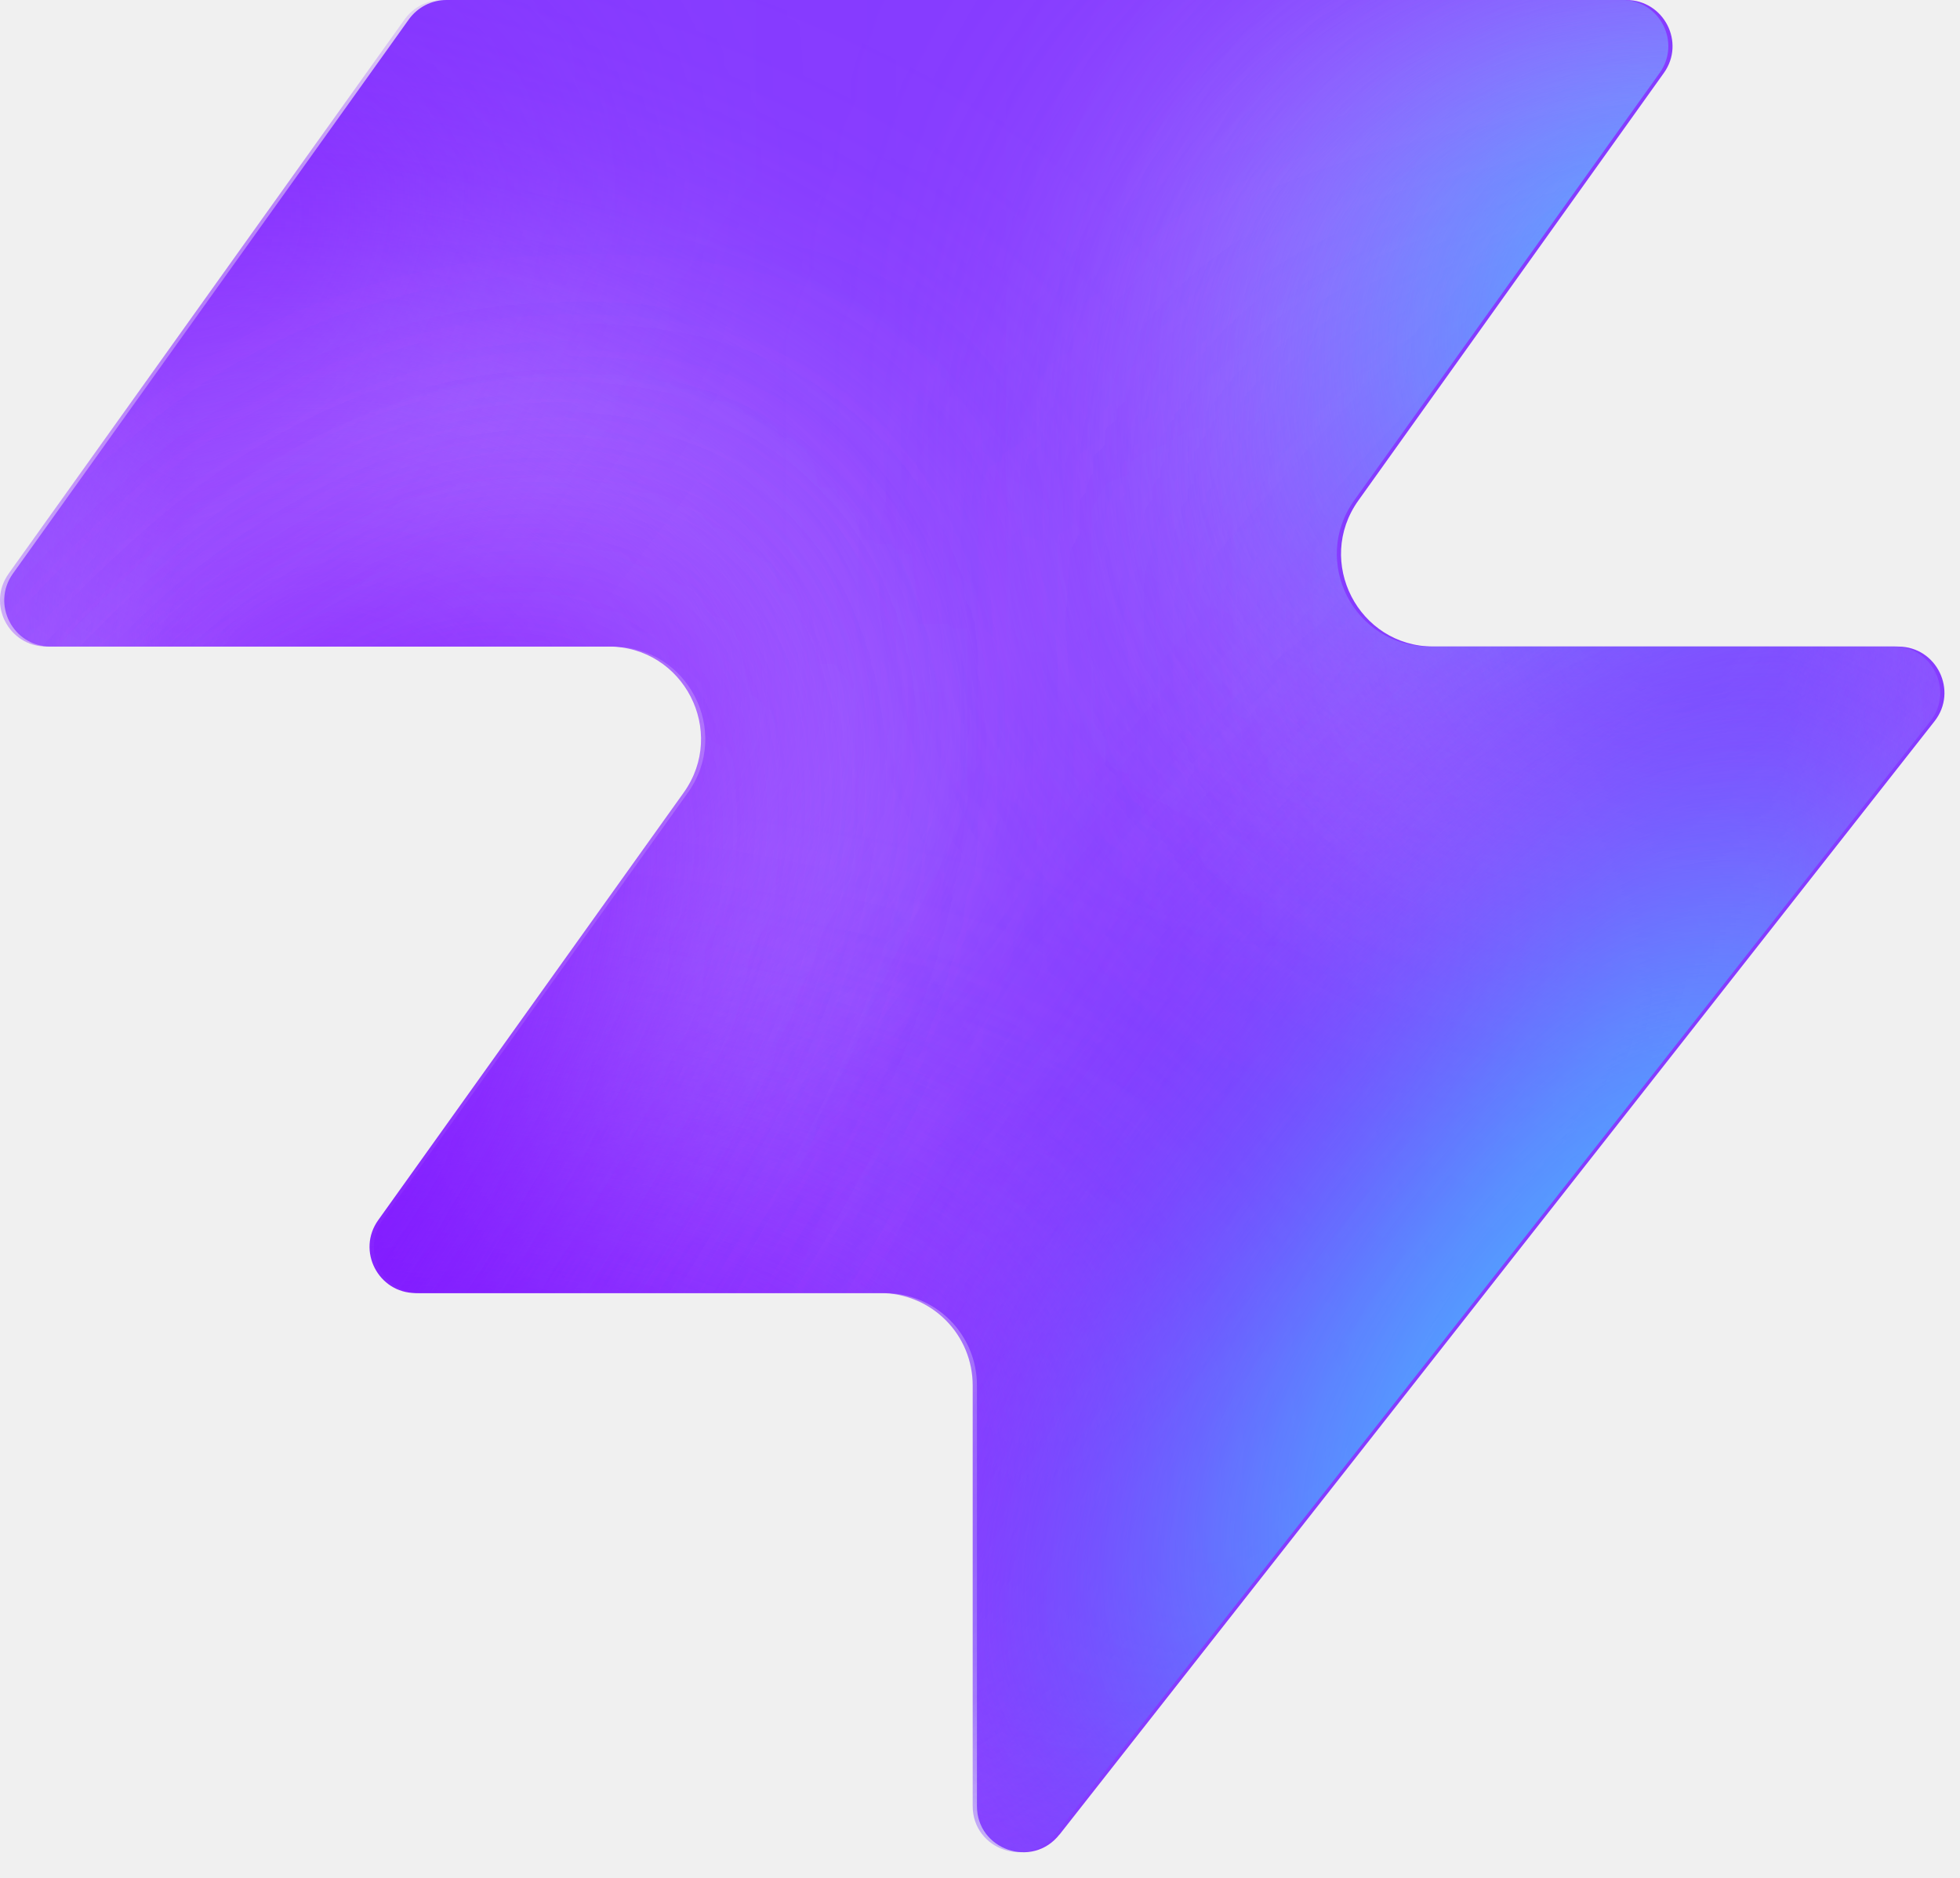
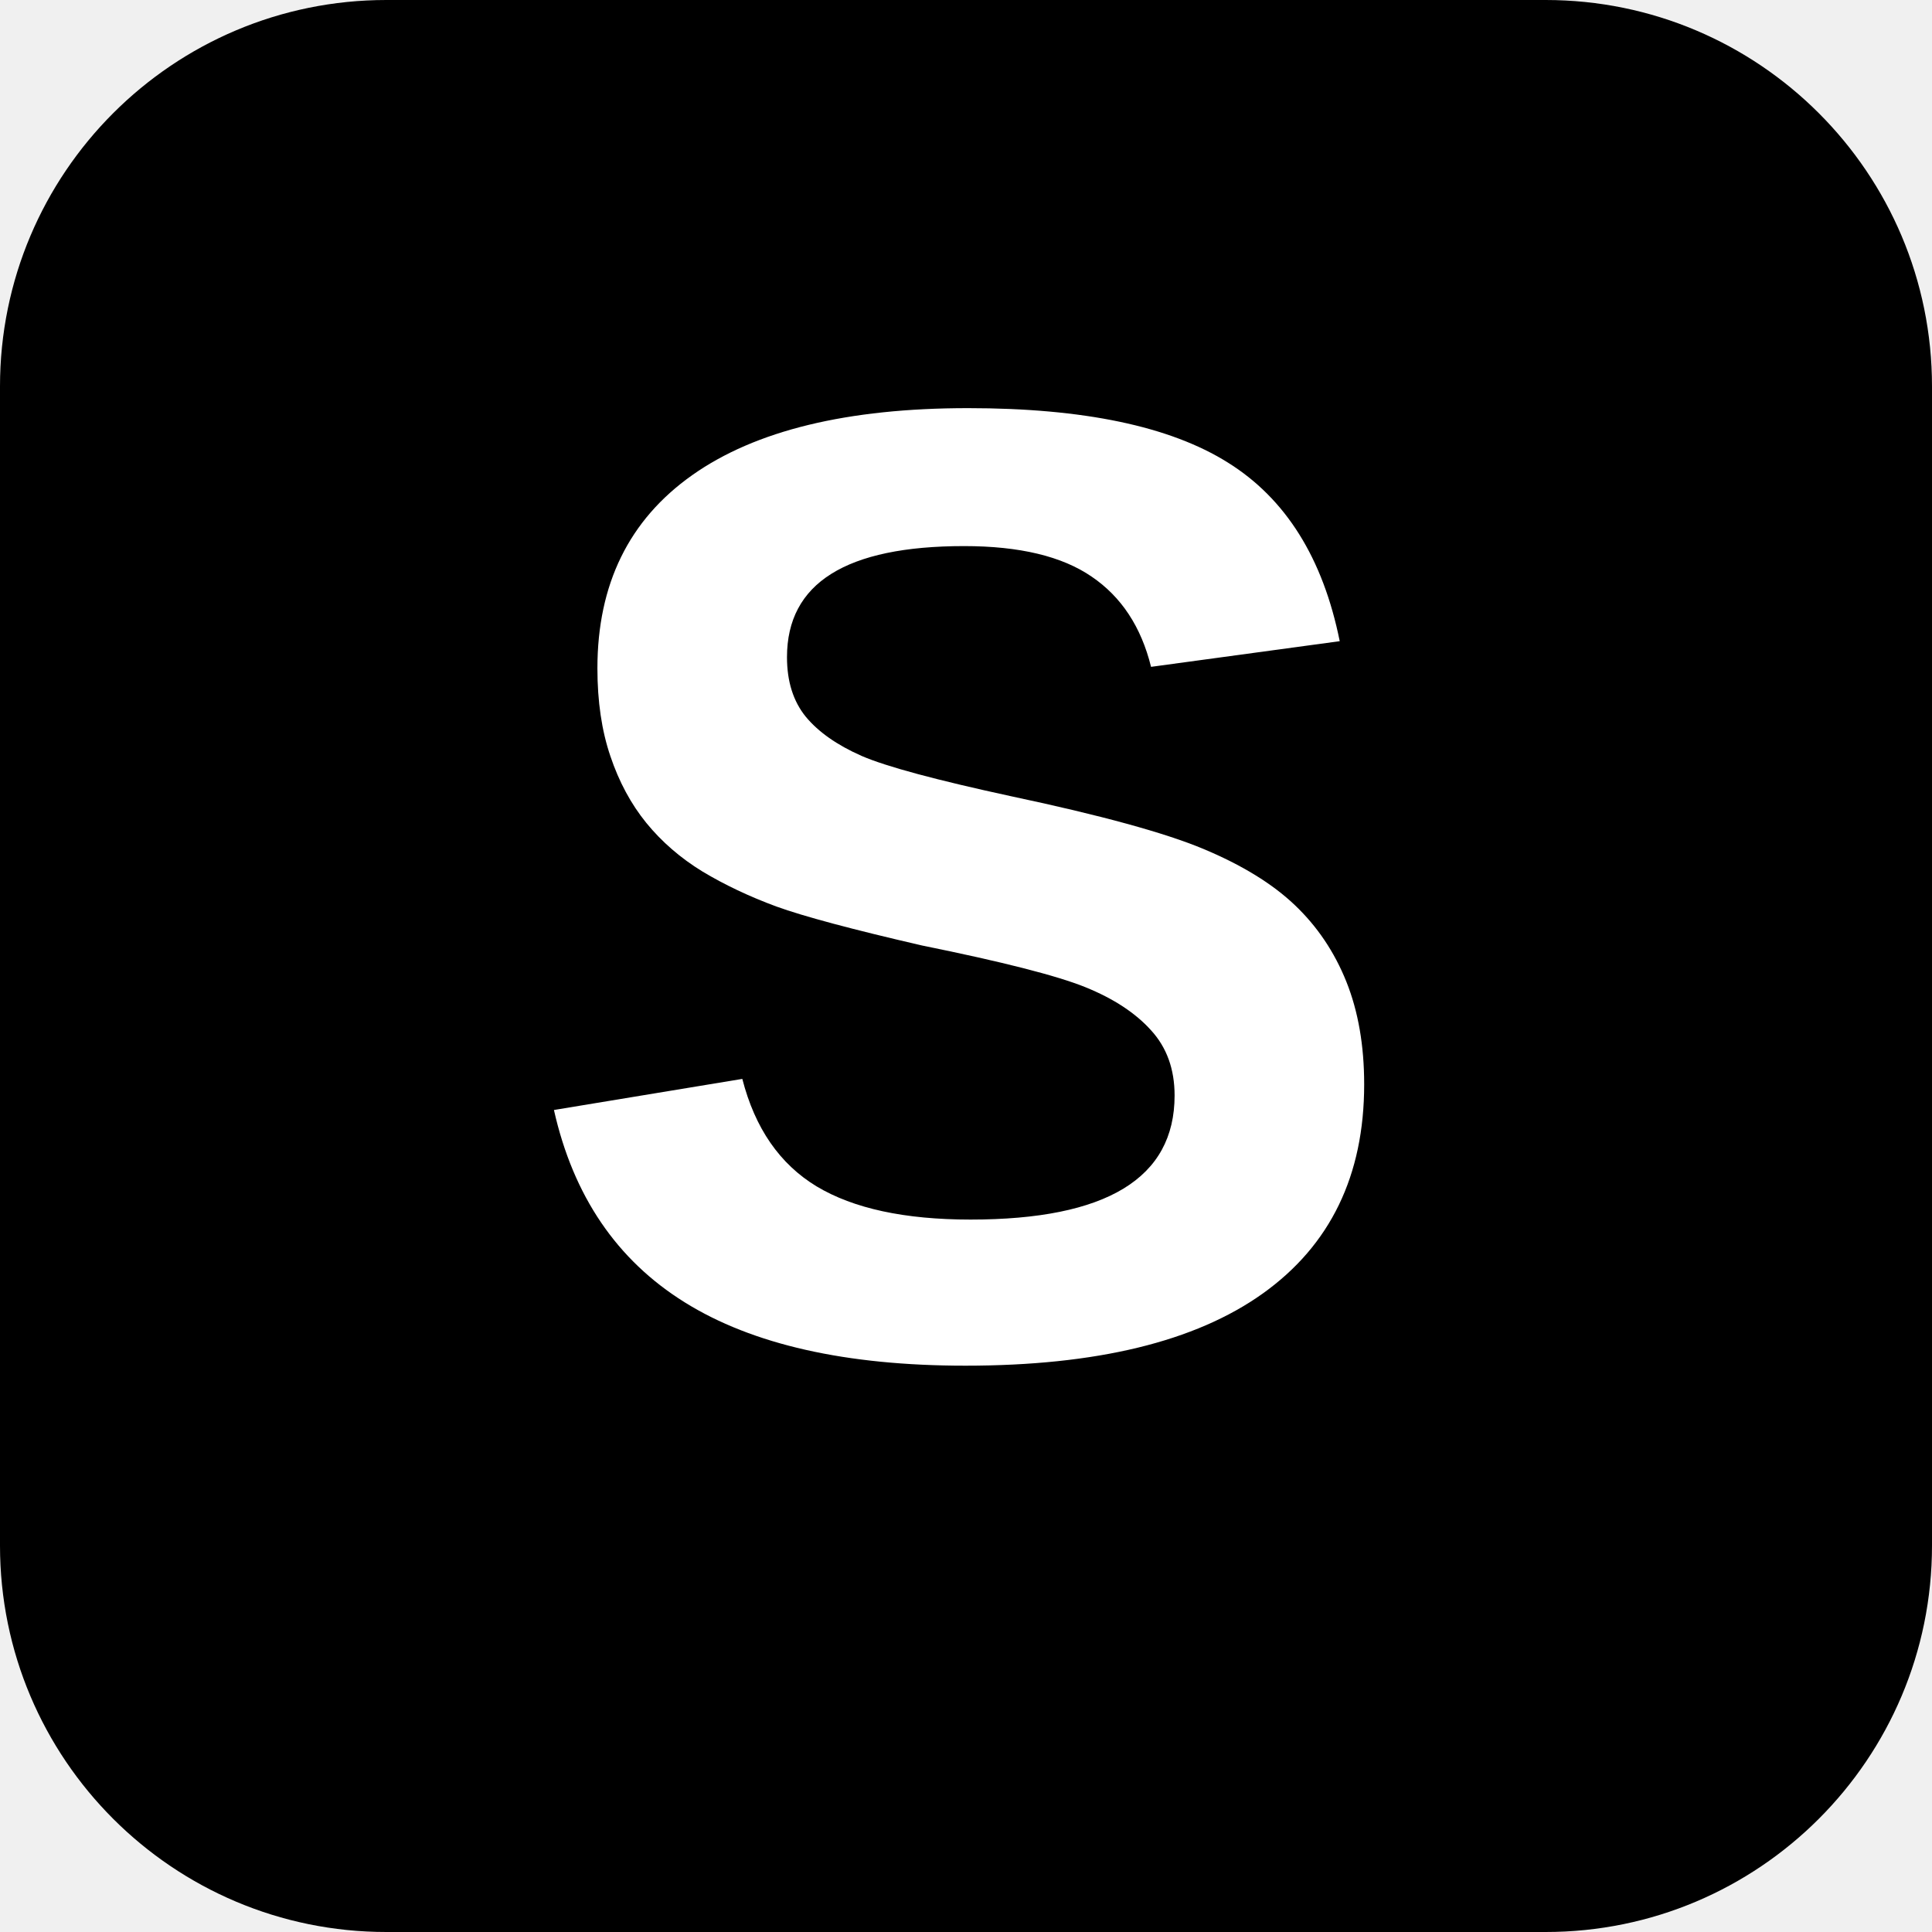
- <svg xmlns="http://www.w3.org/2000/svg" width="48" height="46" fill="none" viewBox="0 0 48 46">
-   <path fill="#863bff" d="M25.946 44.938c-.664.845-2.021.375-2.021-.698V33.937a2.26 2.26 0 0 0-2.262-2.262H10.287c-.92 0-1.456-1.04-.92-1.788l7.48-10.471c1.07-1.497 0-3.578-1.842-3.578H1.237c-.92 0-1.456-1.04-.92-1.788L10.013.474c.214-.297.556-.474.92-.474h28.894c.92 0 1.456 1.04.92 1.788l-7.48 10.471c-1.07 1.498 0 3.579 1.842 3.579h11.377c.943 0 1.473 1.088.89 1.83L25.947 44.94z" style="fill:#863bff;fill:color(display-p3 .525 .23 1);fill-opacity:1" />
-   <mask id="a" width="48" height="46" x="0" y="0" maskUnits="userSpaceOnUse" style="mask-type:alpha">
-     <path fill="#000" d="M25.842 44.938c-.664.844-2.021.375-2.021-.698V33.937a2.26 2.26 0 0 0-2.262-2.262H10.183c-.92 0-1.456-1.04-.92-1.788l7.48-10.471c1.07-1.498 0-3.579-1.842-3.579H1.133c-.92 0-1.456-1.04-.92-1.787L9.91.473c.214-.297.556-.474.92-.474h28.894c.92 0 1.456 1.04.92 1.788l-7.48 10.471c-1.07 1.498 0 3.578 1.842 3.578h11.377c.943 0 1.473 1.088.89 1.832L25.843 44.94z" style="fill:#000;fill-opacity:1" />
-   </mask>
-   <g mask="url(#a)">
-     <g filter="url(#b)">
-       <ellipse cx="5.508" cy="14.704" fill="#ede6ff" rx="5.508" ry="14.704" style="fill:#ede6ff;fill:color(display-p3 .927 .903 1);fill-opacity:1" transform="matrix(.00324 1 1 -.00324 -4.47 31.516)" />
-     </g>
-     <g filter="url(#c)">
-       <ellipse cx="10.399" cy="29.851" fill="#ede6ff" rx="10.399" ry="29.851" style="fill:#ede6ff;fill:color(display-p3 .927 .903 1);fill-opacity:1" transform="matrix(.00324 1 1 -.00324 -39.328 7.883)" />
-     </g>
-     <g filter="url(#d)">
-       <ellipse cx="5.508" cy="30.487" fill="#7e14ff" rx="5.508" ry="30.487" style="fill:#7e14ff;fill:color(display-p3 .492 .077 1);fill-opacity:1" transform="rotate(89.814 -25.913 -14.639)scale(1 -1)" />
-     </g>
-     <g filter="url(#e)">
-       <ellipse cx="5.508" cy="30.599" fill="#7e14ff" rx="5.508" ry="30.599" style="fill:#7e14ff;fill:color(display-p3 .492 .077 1);fill-opacity:1" transform="rotate(89.814 -32.644 -3.334)scale(1 -1)" />
-     </g>
-     <g filter="url(#f)">
-       <ellipse cx="5.508" cy="30.599" fill="#7e14ff" rx="5.508" ry="30.599" style="fill:#7e14ff;fill:color(display-p3 .492 .077 1);fill-opacity:1" transform="matrix(.00324 1 1 -.00324 -34.34 30.47)" />
-     </g>
-     <g filter="url(#g)">
-       <ellipse cx="14.072" cy="22.078" fill="#ede6ff" rx="14.072" ry="22.078" style="fill:#ede6ff;fill:color(display-p3 .927 .903 1);fill-opacity:1" transform="rotate(93.35 24.506 48.493)scale(-1 1)" />
-     </g>
-     <g filter="url(#h)">
-       <ellipse cx="3.47" cy="21.501" fill="#7e14ff" rx="3.47" ry="21.501" style="fill:#7e14ff;fill:color(display-p3 .492 .077 1);fill-opacity:1" transform="rotate(89.009 28.708 47.59)scale(-1 1)" />
-     </g>
-     <g filter="url(#i)">
-       <ellipse cx="3.47" cy="21.501" fill="#7e14ff" rx="3.47" ry="21.501" style="fill:#7e14ff;fill:color(display-p3 .492 .077 1);fill-opacity:1" transform="rotate(89.009 28.708 47.59)scale(-1 1)" />
-     </g>
-     <g filter="url(#j)">
-       <ellipse cx=".387" cy="8.972" fill="#7e14ff" rx="4.407" ry="29.108" style="fill:#7e14ff;fill:color(display-p3 .492 .077 1);fill-opacity:1" transform="rotate(39.51 .387 8.972)" />
-     </g>
-     <g filter="url(#k)">
-       <ellipse cx="47.523" cy="-6.092" fill="#7e14ff" rx="4.407" ry="29.108" style="fill:#7e14ff;fill:color(display-p3 .492 .077 1);fill-opacity:1" transform="rotate(37.892 47.523 -6.092)" />
-     </g>
-     <g filter="url(#l)">
-       <ellipse cx="41.412" cy="6.333" fill="#47bfff" rx="5.971" ry="9.665" style="fill:#47bfff;fill:color(display-p3 .28 .748 1);fill-opacity:1" transform="rotate(37.892 41.412 6.333)" />
-     </g>
-     <g filter="url(#m)">
-       <ellipse cx="-1.879" cy="38.332" fill="#7e14ff" rx="4.407" ry="29.108" style="fill:#7e14ff;fill:color(display-p3 .492 .077 1);fill-opacity:1" transform="rotate(37.892 -1.88 38.332)" />
-     </g>
-     <g filter="url(#n)">
-       <ellipse cx="-1.879" cy="38.332" fill="#7e14ff" rx="4.407" ry="29.108" style="fill:#7e14ff;fill:color(display-p3 .492 .077 1);fill-opacity:1" transform="rotate(37.892 -1.88 38.332)" />
-     </g>
-     <g filter="url(#o)">
-       <ellipse cx="35.651" cy="29.907" fill="#7e14ff" rx="4.407" ry="29.108" style="fill:#7e14ff;fill:color(display-p3 .492 .077 1);fill-opacity:1" transform="rotate(37.892 35.651 29.907)" />
-     </g>
-     <g filter="url(#p)">
-       <ellipse cx="38.418" cy="32.4" fill="#47bfff" rx="5.971" ry="15.297" style="fill:#47bfff;fill:color(display-p3 .28 .748 1);fill-opacity:1" transform="rotate(37.892 38.418 32.4)" />
-     </g>
-   </g>
-   <defs>
-     <filter id="b" width="60.045" height="41.654" x="-19.77" y="16.149" color-interpolation-filters="sRGB" filterUnits="userSpaceOnUse">
-       <feFlood flood-opacity="0" result="BackgroundImageFix" />
-       <feBlend in="SourceGraphic" in2="BackgroundImageFix" result="shape" />
-       <feGaussianBlur result="effect1_foregroundBlur_2002_17158" stdDeviation="7.659" />
-     </filter>
-     <filter id="c" width="90.34" height="51.437" x="-54.613" y="-7.533" color-interpolation-filters="sRGB" filterUnits="userSpaceOnUse">
-       <feFlood flood-opacity="0" result="BackgroundImageFix" />
-       <feBlend in="SourceGraphic" in2="BackgroundImageFix" result="shape" />
-       <feGaussianBlur result="effect1_foregroundBlur_2002_17158" stdDeviation="7.659" />
-     </filter>
-     <filter id="d" width="79.355" height="29.4" x="-49.64" y="2.03" color-interpolation-filters="sRGB" filterUnits="userSpaceOnUse">
-       <feFlood flood-opacity="0" result="BackgroundImageFix" />
-       <feBlend in="SourceGraphic" in2="BackgroundImageFix" result="shape" />
-       <feGaussianBlur result="effect1_foregroundBlur_2002_17158" stdDeviation="4.596" />
-     </filter>
-     <filter id="e" width="79.579" height="29.4" x="-45.045" y="20.029" color-interpolation-filters="sRGB" filterUnits="userSpaceOnUse">
-       <feFlood flood-opacity="0" result="BackgroundImageFix" />
-       <feBlend in="SourceGraphic" in2="BackgroundImageFix" result="shape" />
-       <feGaussianBlur result="effect1_foregroundBlur_2002_17158" stdDeviation="4.596" />
-     </filter>
-     <filter id="f" width="79.579" height="29.4" x="-43.513" y="21.178" color-interpolation-filters="sRGB" filterUnits="userSpaceOnUse">
-       <feFlood flood-opacity="0" result="BackgroundImageFix" />
-       <feBlend in="SourceGraphic" in2="BackgroundImageFix" result="shape" />
-       <feGaussianBlur result="effect1_foregroundBlur_2002_17158" stdDeviation="4.596" />
-     </filter>
-     <filter id="g" width="74.749" height="58.852" x="15.756" y="-17.901" color-interpolation-filters="sRGB" filterUnits="userSpaceOnUse">
-       <feFlood flood-opacity="0" result="BackgroundImageFix" />
-       <feBlend in="SourceGraphic" in2="BackgroundImageFix" result="shape" />
-       <feGaussianBlur result="effect1_foregroundBlur_2002_17158" stdDeviation="7.659" />
-     </filter>
-     <filter id="h" width="61.377" height="25.362" x="23.548" y="2.284" color-interpolation-filters="sRGB" filterUnits="userSpaceOnUse">
-       <feFlood flood-opacity="0" result="BackgroundImageFix" />
-       <feBlend in="SourceGraphic" in2="BackgroundImageFix" result="shape" />
-       <feGaussianBlur result="effect1_foregroundBlur_2002_17158" stdDeviation="4.596" />
-     </filter>
-     <filter id="i" width="61.377" height="25.362" x="23.548" y="2.284" color-interpolation-filters="sRGB" filterUnits="userSpaceOnUse">
-       <feFlood flood-opacity="0" result="BackgroundImageFix" />
-       <feBlend in="SourceGraphic" in2="BackgroundImageFix" result="shape" />
-       <feGaussianBlur result="effect1_foregroundBlur_2002_17158" stdDeviation="4.596" />
-     </filter>
-     <filter id="j" width="56.045" height="63.649" x="-27.636" y="-22.853" color-interpolation-filters="sRGB" filterUnits="userSpaceOnUse">
-       <feFlood flood-opacity="0" result="BackgroundImageFix" />
-       <feBlend in="SourceGraphic" in2="BackgroundImageFix" result="shape" />
-       <feGaussianBlur result="effect1_foregroundBlur_2002_17158" stdDeviation="4.596" />
-     </filter>
-     <filter id="k" width="54.814" height="64.646" x="20.116" y="-38.415" color-interpolation-filters="sRGB" filterUnits="userSpaceOnUse">
-       <feFlood flood-opacity="0" result="BackgroundImageFix" />
-       <feBlend in="SourceGraphic" in2="BackgroundImageFix" result="shape" />
-       <feGaussianBlur result="effect1_foregroundBlur_2002_17158" stdDeviation="4.596" />
-     </filter>
-     <filter id="l" width="33.541" height="35.313" x="24.641" y="-11.323" color-interpolation-filters="sRGB" filterUnits="userSpaceOnUse">
-       <feFlood flood-opacity="0" result="BackgroundImageFix" />
-       <feBlend in="SourceGraphic" in2="BackgroundImageFix" result="shape" />
-       <feGaussianBlur result="effect1_foregroundBlur_2002_17158" stdDeviation="4.596" />
-     </filter>
-     <filter id="m" width="54.814" height="64.646" x="-29.286" y="6.009" color-interpolation-filters="sRGB" filterUnits="userSpaceOnUse">
-       <feFlood flood-opacity="0" result="BackgroundImageFix" />
-       <feBlend in="SourceGraphic" in2="BackgroundImageFix" result="shape" />
-       <feGaussianBlur result="effect1_foregroundBlur_2002_17158" stdDeviation="4.596" />
-     </filter>
-     <filter id="n" width="54.814" height="64.646" x="-29.286" y="6.009" color-interpolation-filters="sRGB" filterUnits="userSpaceOnUse">
-       <feFlood flood-opacity="0" result="BackgroundImageFix" />
-       <feBlend in="SourceGraphic" in2="BackgroundImageFix" result="shape" />
-       <feGaussianBlur result="effect1_foregroundBlur_2002_17158" stdDeviation="4.596" />
-     </filter>
-     <filter id="o" width="54.814" height="64.646" x="8.244" y="-2.416" color-interpolation-filters="sRGB" filterUnits="userSpaceOnUse">
-       <feFlood flood-opacity="0" result="BackgroundImageFix" />
-       <feBlend in="SourceGraphic" in2="BackgroundImageFix" result="shape" />
-       <feGaussianBlur result="effect1_foregroundBlur_2002_17158" stdDeviation="4.596" />
-     </filter>
-     <filter id="p" width="39.409" height="43.623" x="18.713" y="10.588" color-interpolation-filters="sRGB" filterUnits="userSpaceOnUse">
-       <feFlood flood-opacity="0" result="BackgroundImageFix" />
-       <feBlend in="SourceGraphic" in2="BackgroundImageFix" result="shape" />
-       <feGaussianBlur result="effect1_foregroundBlur_2002_17158" stdDeviation="4.596" />
-     </filter>
-   </defs>
+ <svg xmlns="http://www.w3.org/2000/svg" viewBox="0 0 100 100">
+   <rect width="100" height="100" fill="#000" rx="20" />
+   <text x="50" y="70" font-family="Arial, sans-serif" font-size="70" font-weight="bold" fill="#fff" text-anchor="middle">S</text>
</svg>
